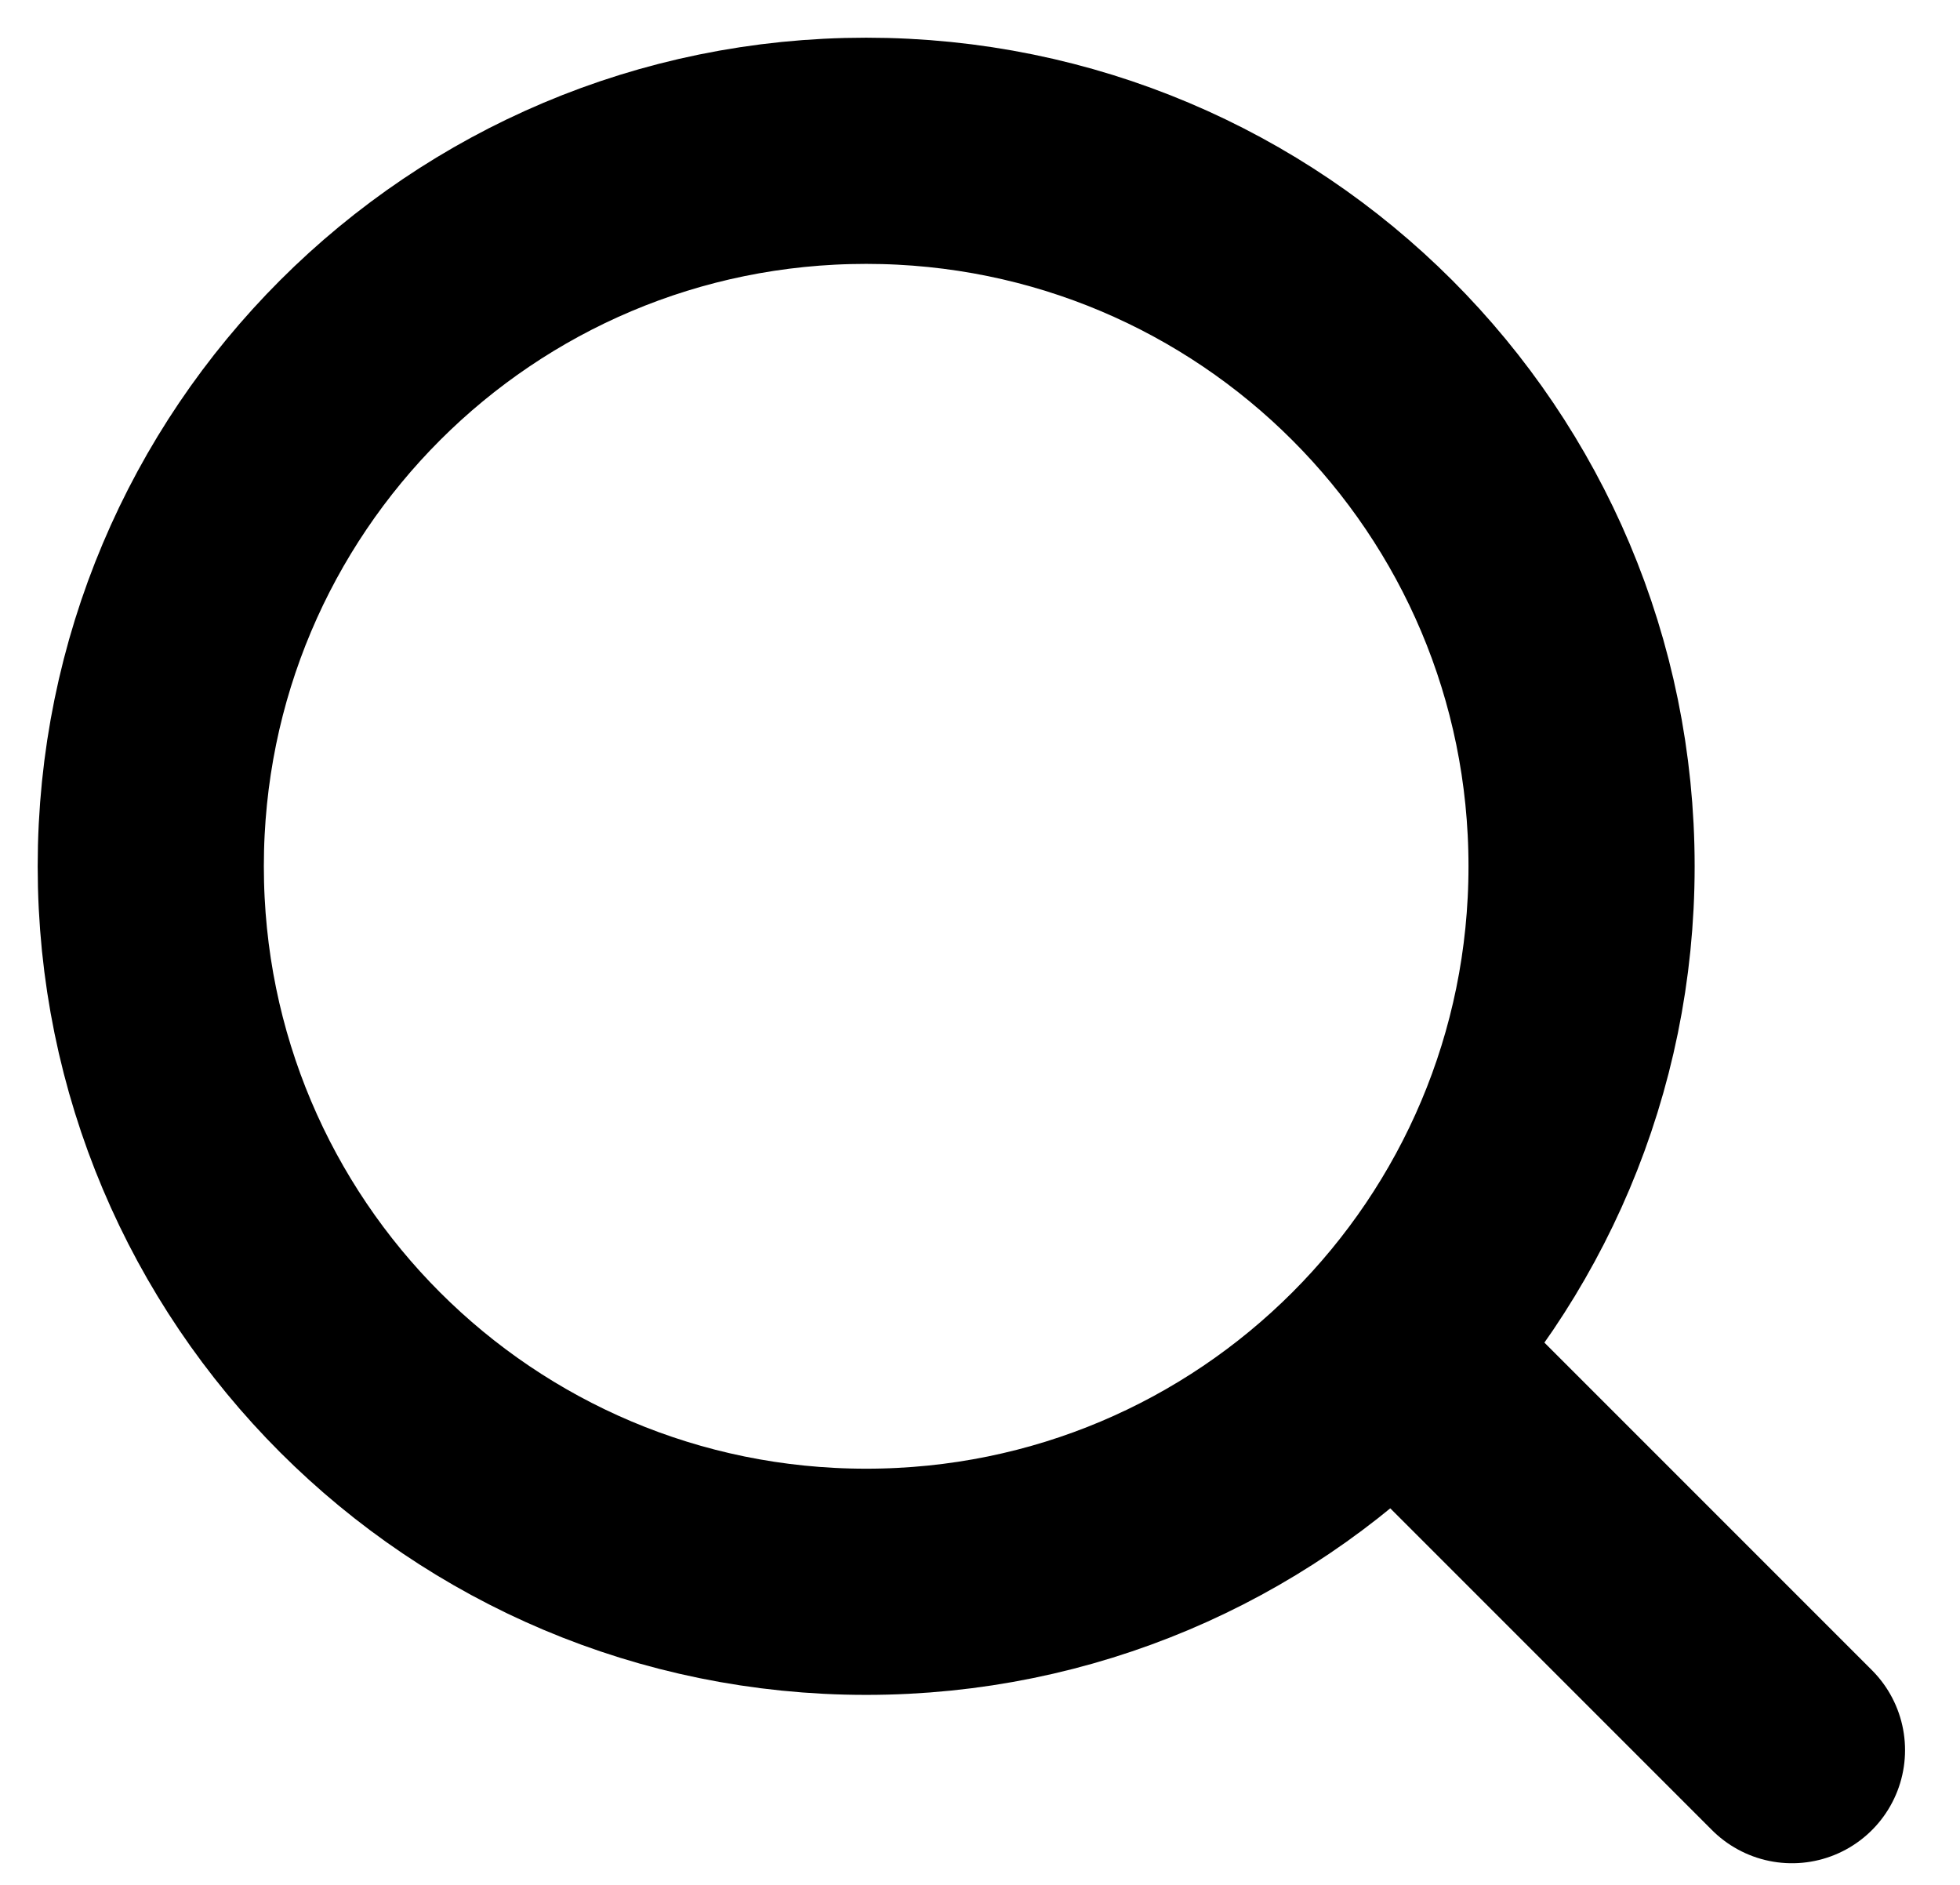
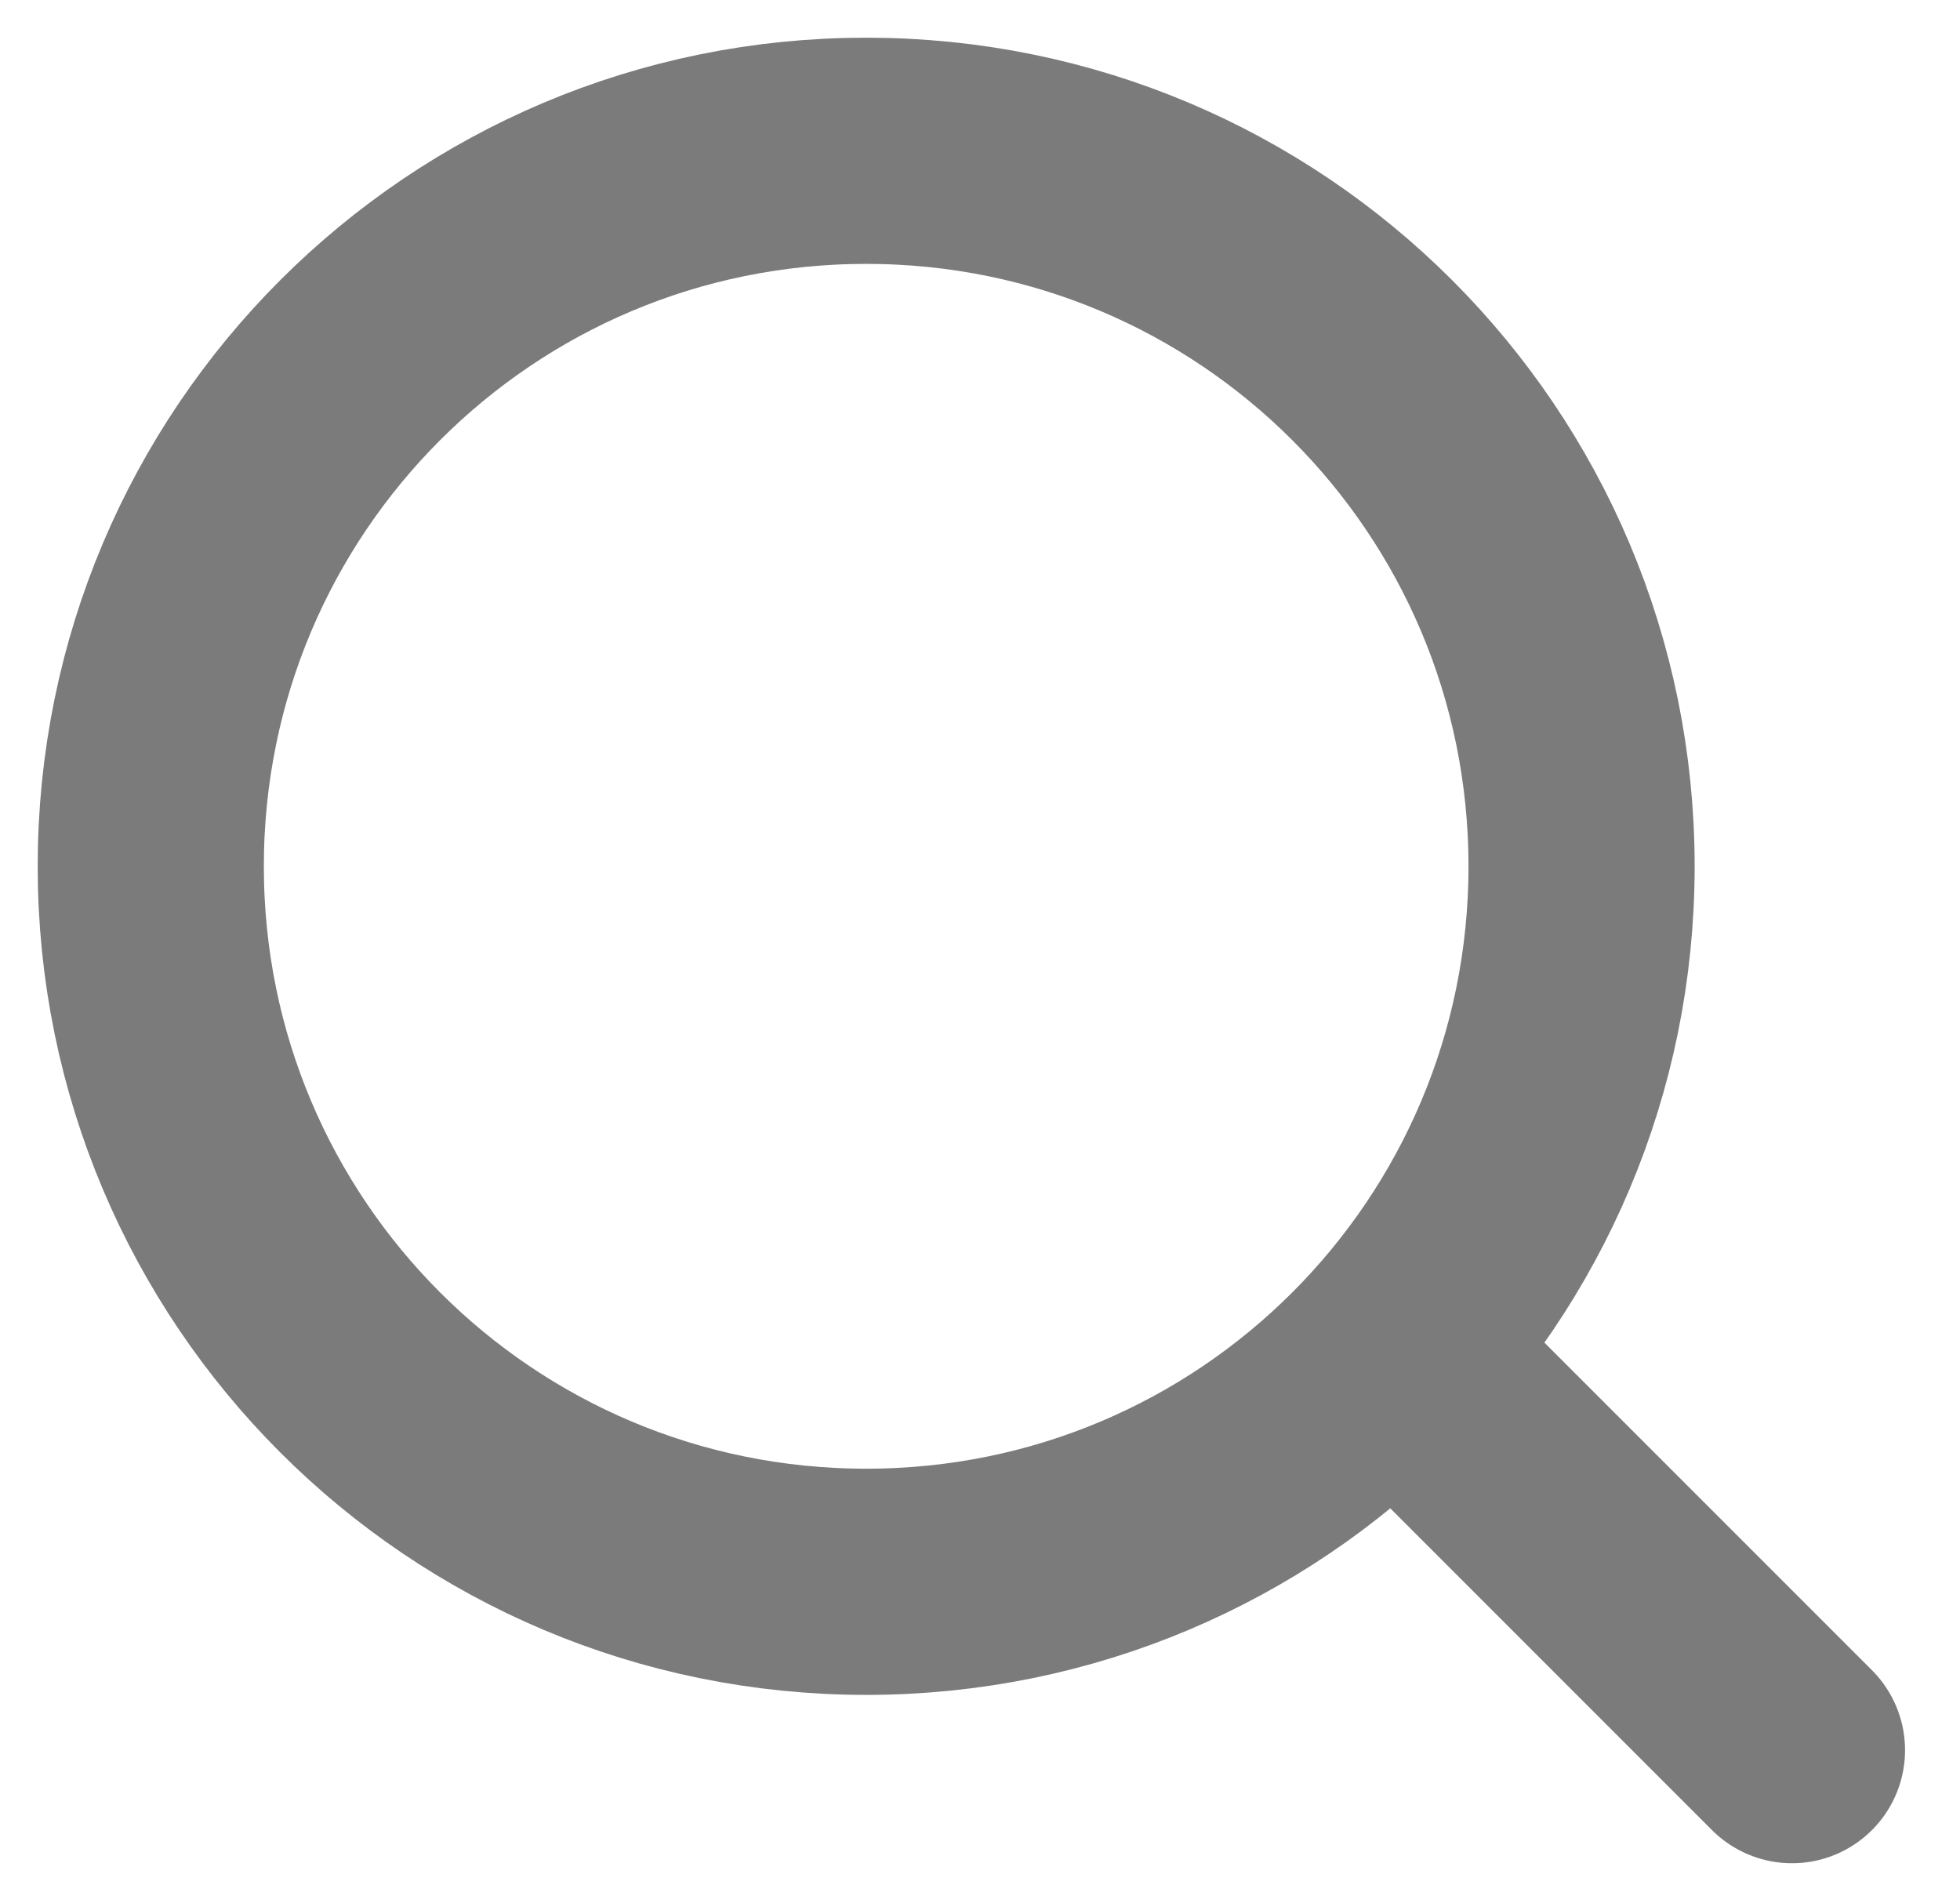
<svg xmlns="http://www.w3.org/2000/svg" width="26" height="25" viewBox="0 0 26 25" fill="none">
-   <path d="M20.98 11.49C20.98 16.738 16.738 20.98 11.49 20.98C6.243 20.98 2 16.738 2 11.49C2 6.243 6.243 2 11.49 2C16.738 2 20.98 6.243 20.98 11.49Z" stroke="black" stroke-width="3" stroke-miterlimit="10" stroke-linecap="round" stroke-linejoin="round" />
-   <path d="M18.747 18.189L23.771 23.213" stroke="black" stroke-width="3" stroke-miterlimit="10" stroke-linecap="round" stroke-linejoin="round" />
+   <path d="M20.98 11.49C20.98 16.738 16.738 20.98 11.49 20.98C6.243 20.98 2 16.738 2 11.49C2 6.243 6.243 2 11.49 2C16.738 2 20.98 6.243 20.98 11.49Z" stroke="#7B7B7B" stroke-width="3" stroke-miterlimit="10" stroke-linecap="round" stroke-linejoin="round" />
+   <path d="M18.747 18.189L23.771 23.213" stroke="#7B7B7B" stroke-width="3" stroke-miterlimit="10" stroke-linecap="round" stroke-linejoin="round" />
</svg>
